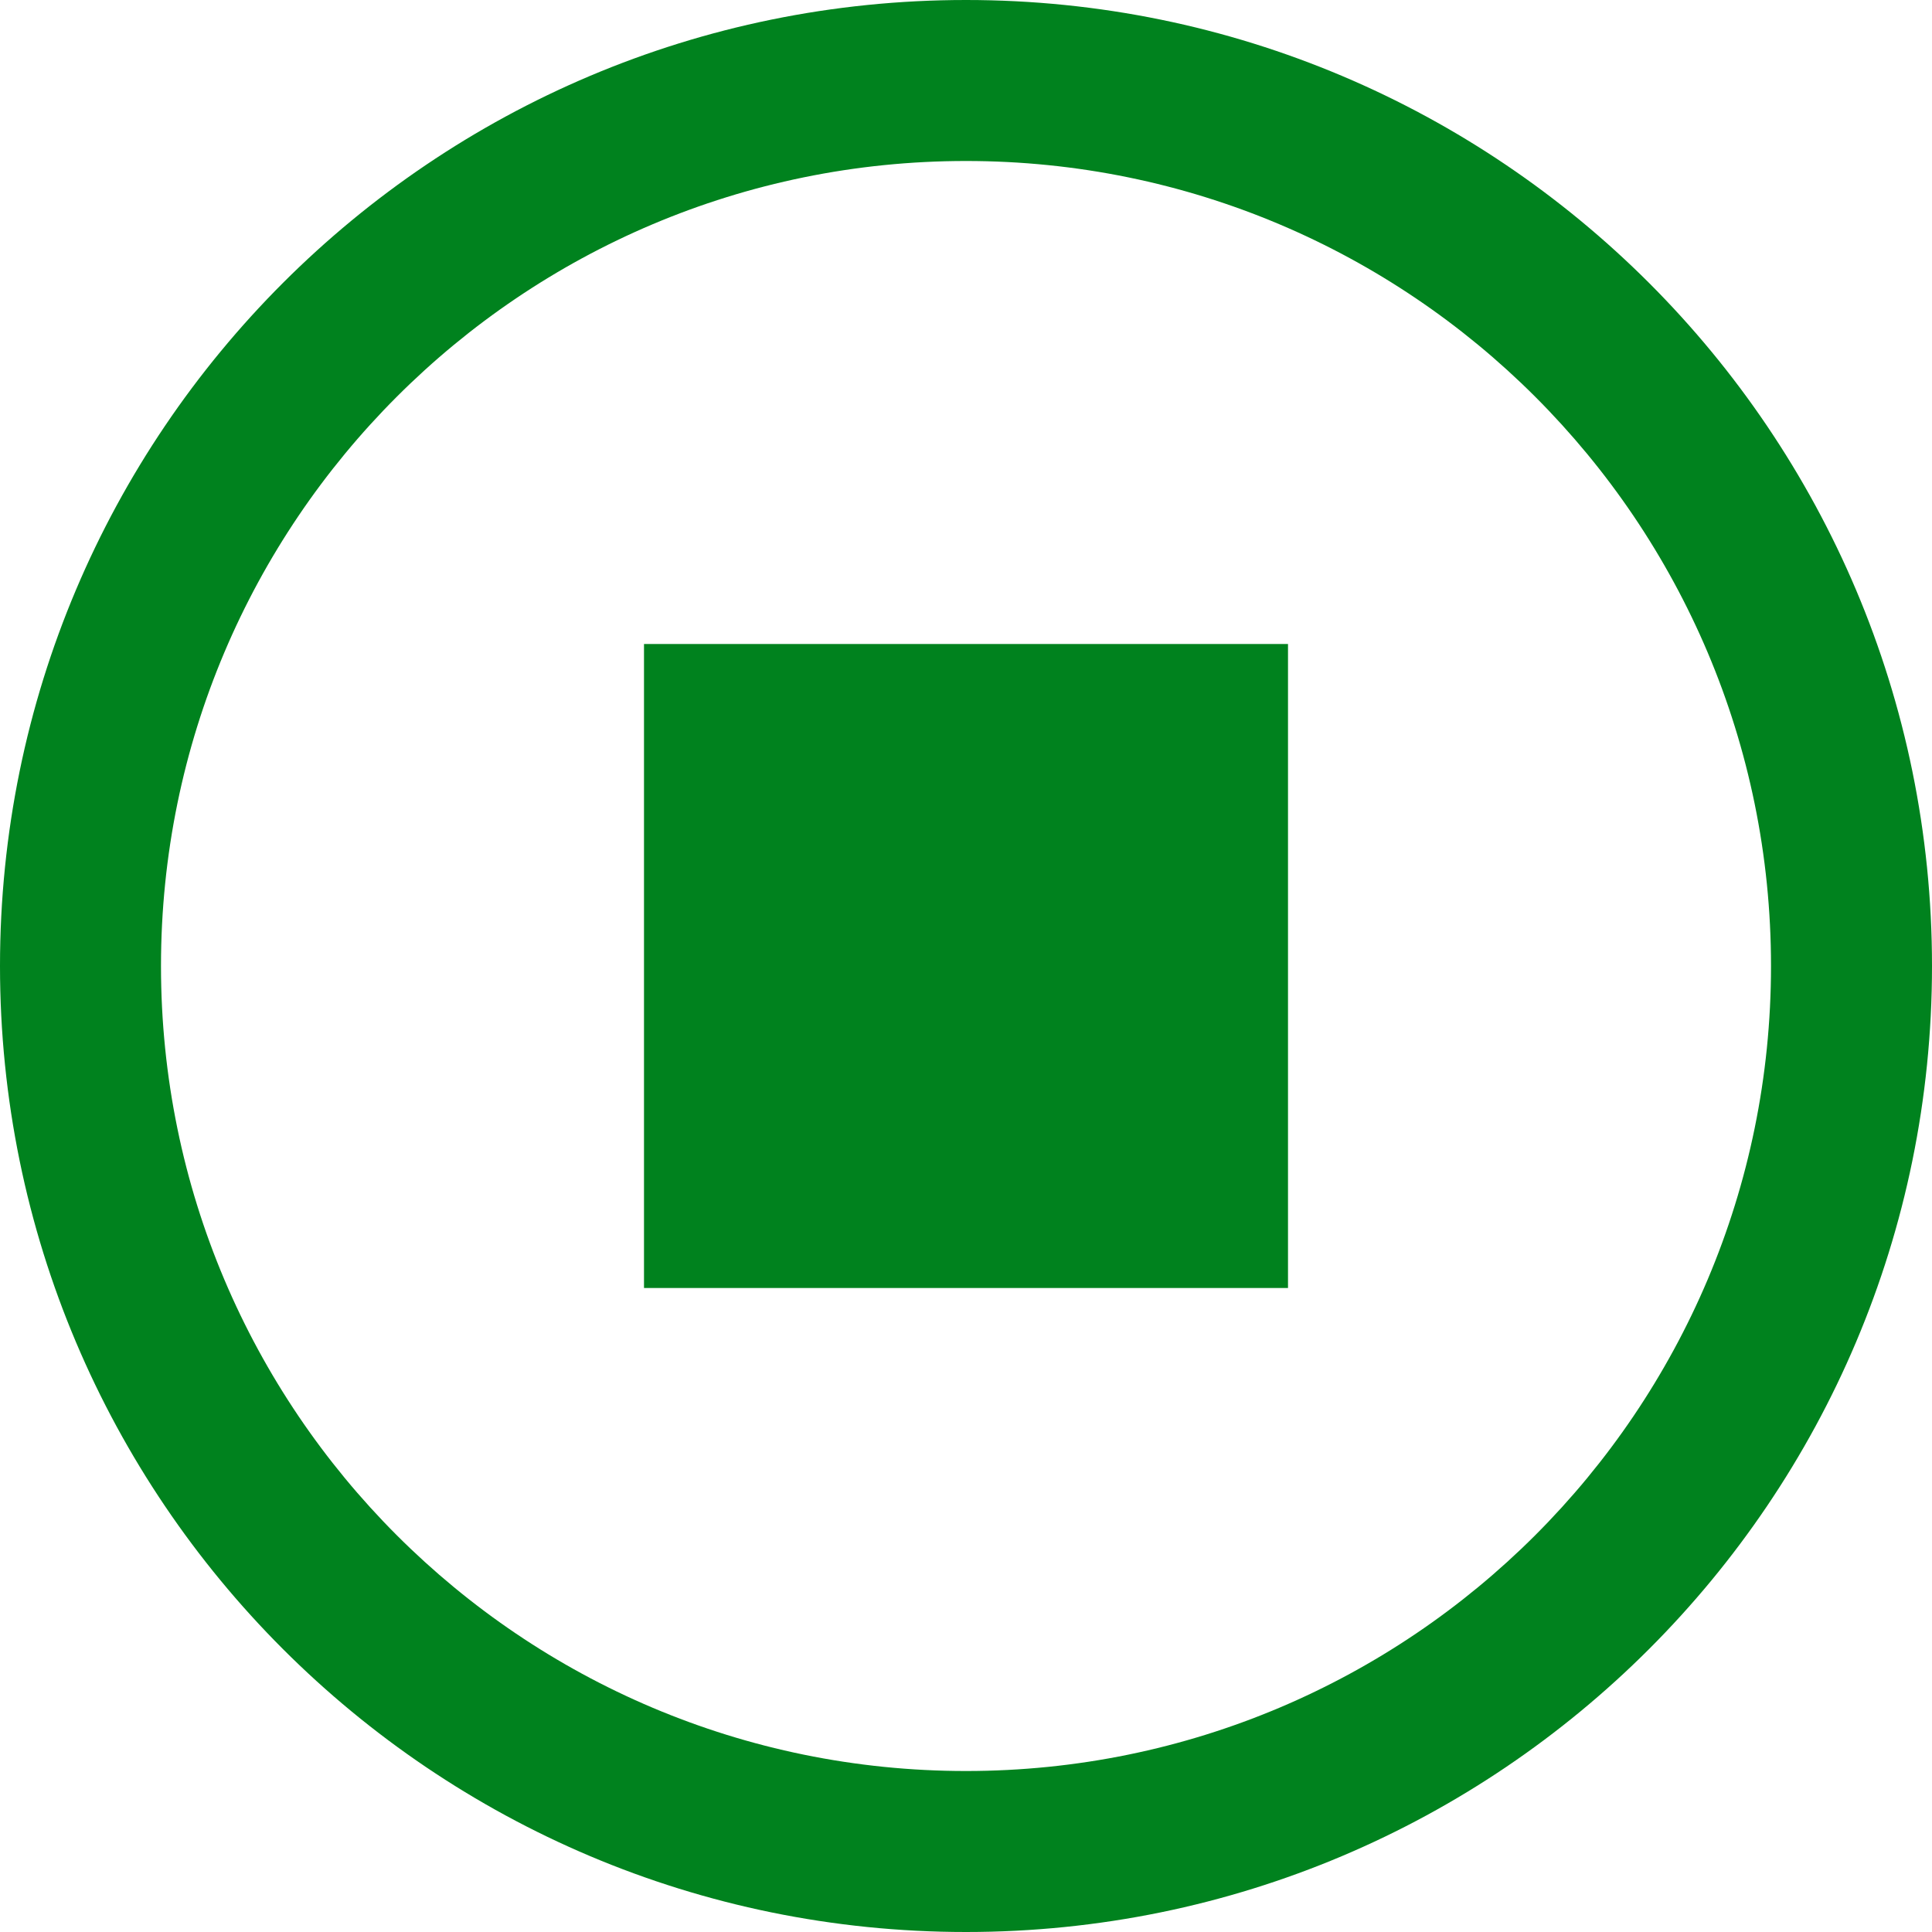
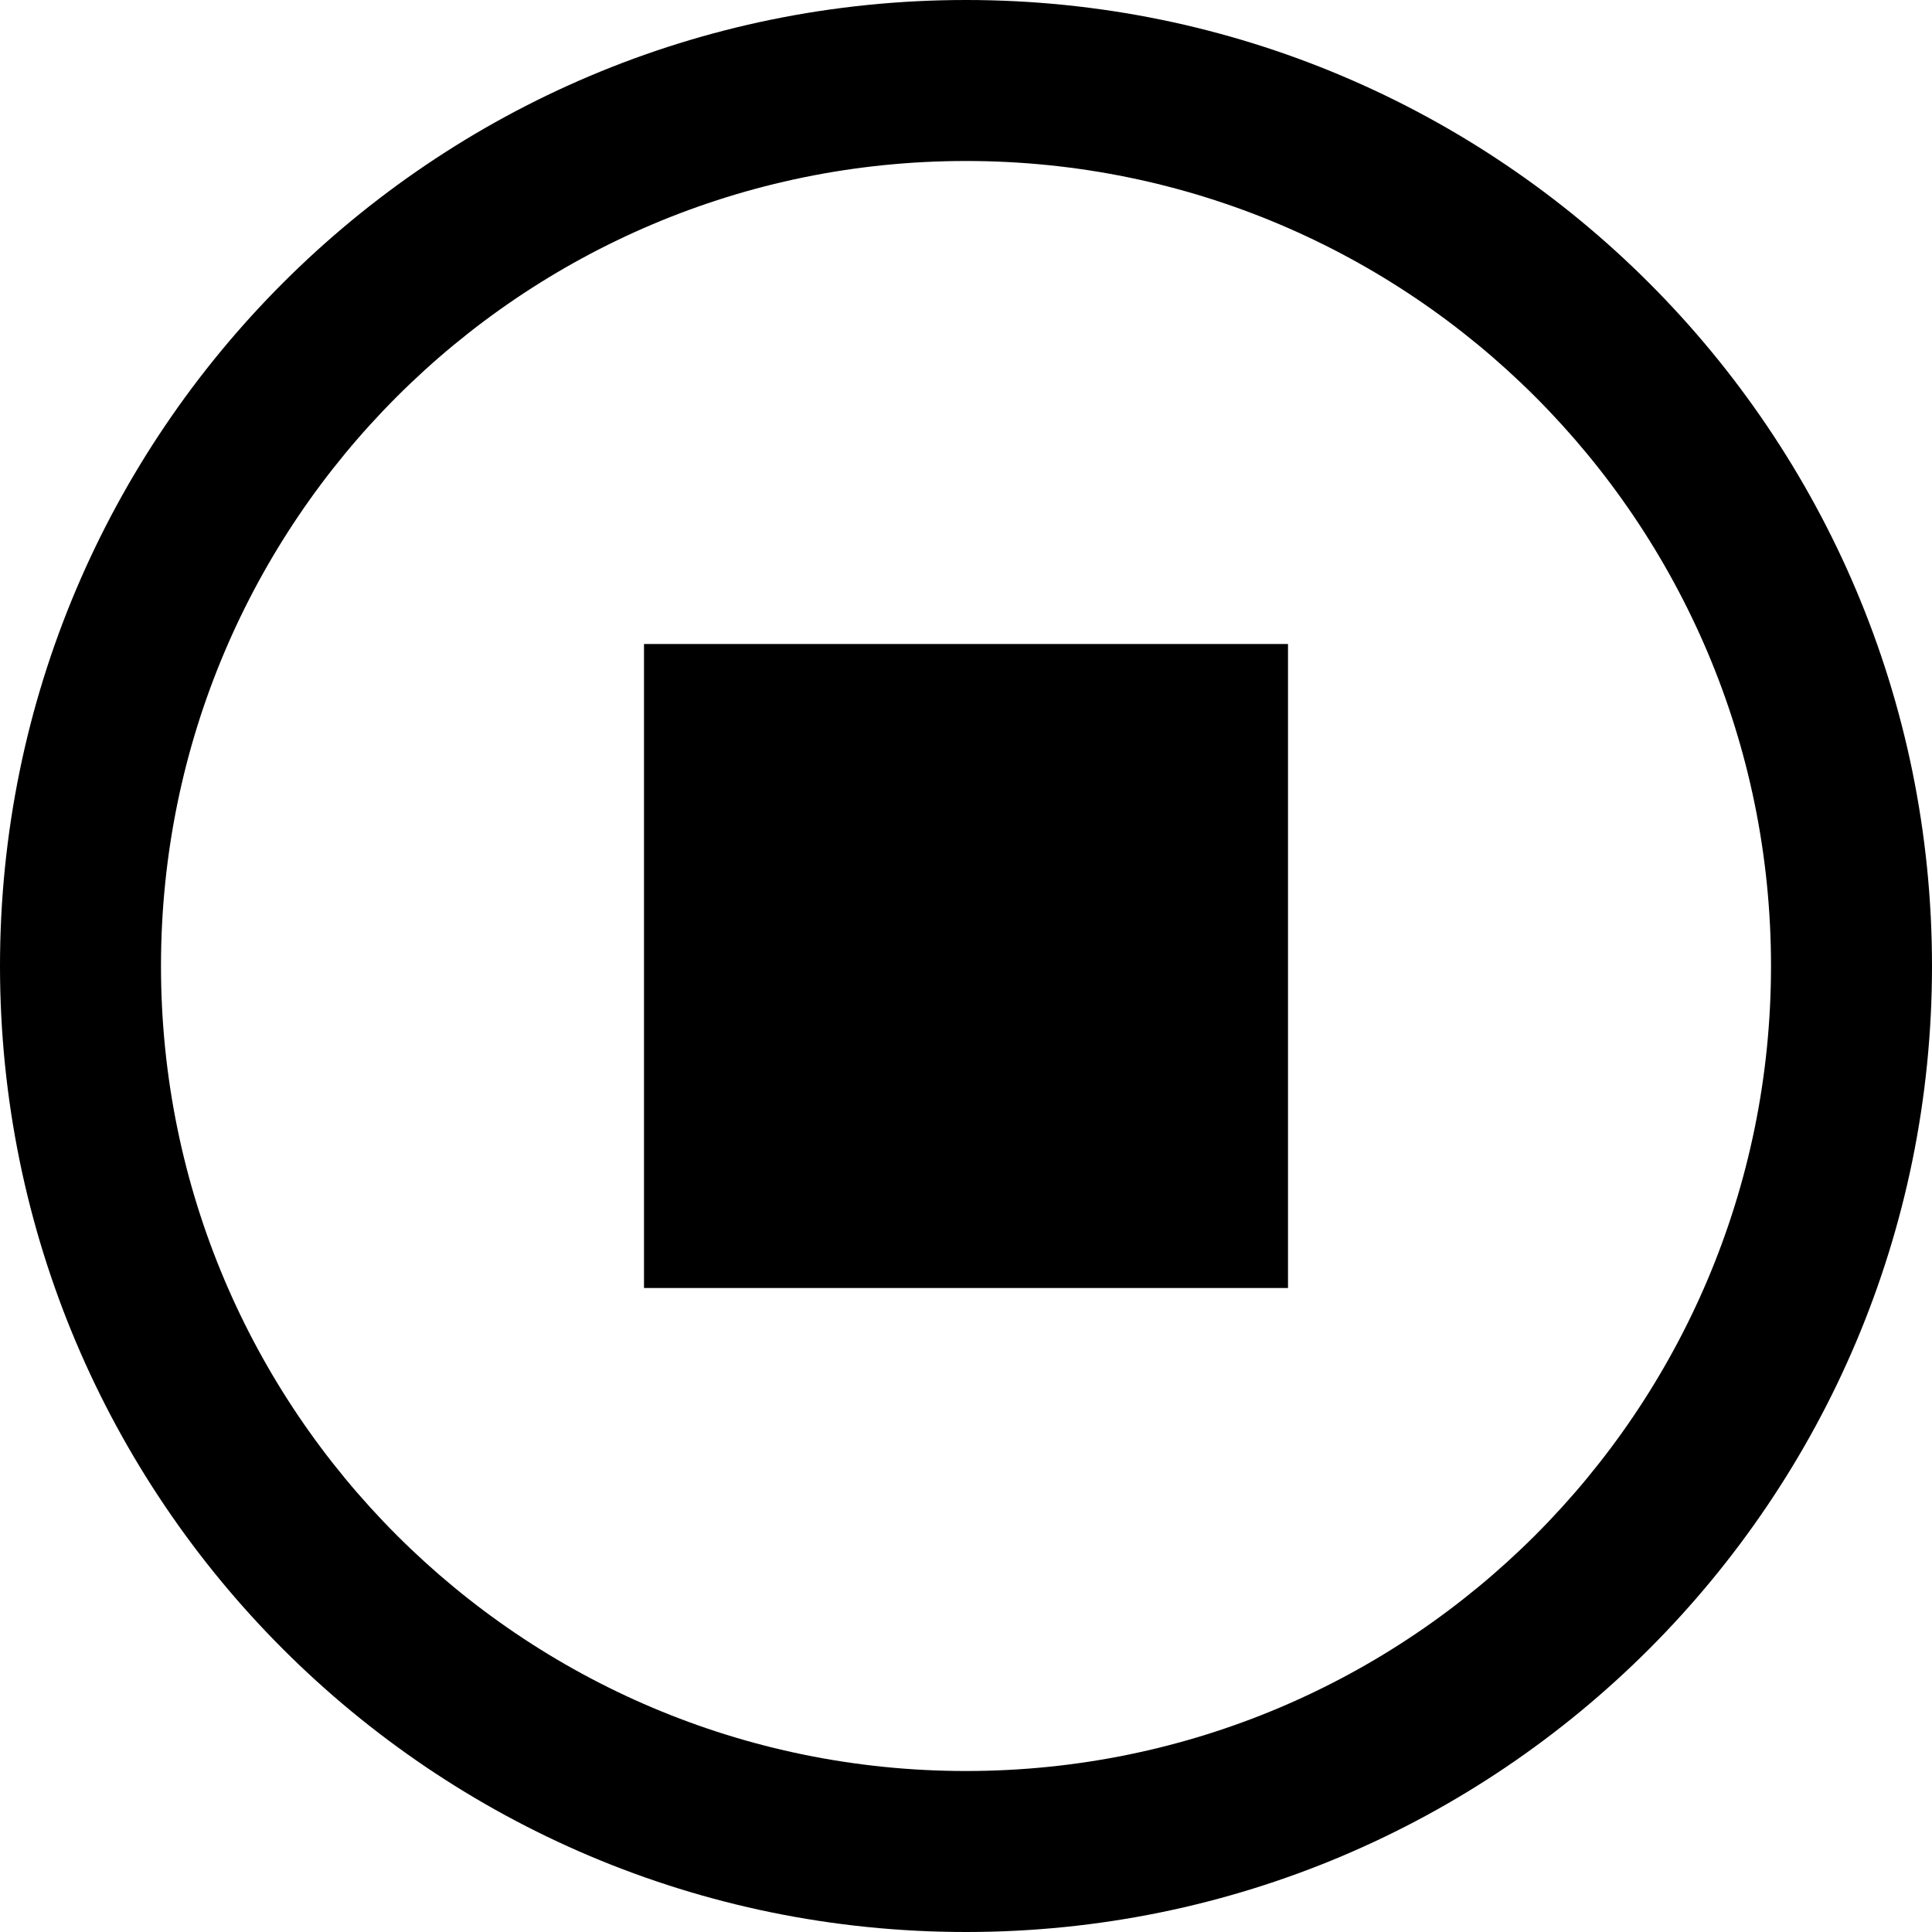
<svg xmlns="http://www.w3.org/2000/svg" xmlns:xlink="http://www.w3.org/1999/xlink" width="48" height="48" id="svg3531" version="1.1">
  <defs id="defs3533">
    <linearGradient id="linearGradient9325-9-2-1">
      <stop style="stop-color:#ffffff;stop-opacity:0.588;" offset="0" id="stop9327-9-6-9" />
      <stop style="stop-color:#ffffff;stop-opacity:0;" offset="1" id="stop9329-0-5-2" />
    </linearGradient>
    <linearGradient id="linearGradient6412">
      <stop style="stop-color:#00821e;stop-opacity:0.588;" offset="0" id="stop6414" />
      <stop id="stop6478" offset="0.4" style="stop-color:#00821e;stop-opacity:1;" />
      <stop style="stop-color:#00821e;stop-opacity:0;" offset="1" id="stop6416" />
    </linearGradient>
    <linearGradient id="linearGradient6430">
      <stop style="stop-color:#00821e;stop-opacity:1;" offset="0" id="stop6432" />
      <stop style="stop-color:#00821e;stop-opacity:0;" offset="1" id="stop6434" />
    </linearGradient>
    <linearGradient xlink:href="#linearGradient6486" id="linearGradient6492" x1="208" y1="95" x2="208" y2="104" gradientUnits="userSpaceOnUse" gradientTransform="matrix(0.7071068,0.7071068,-0.7071068,0.7071068,134.8924,-124.9239)" />
    <linearGradient id="linearGradient6486">
      <stop style="stop-color:#00821e;stop-opacity:1;" offset="0" id="stop6488" />
      <stop style="stop-color:#00821e;stop-opacity:0;" offset="1" id="stop6490" />
    </linearGradient>
    <linearGradient y2="104" x2="208" y1="95" x1="208" gradientTransform="matrix(0.7071068,0.7071068,-0.7071068,0.7071068,134.8924,-124.9239)" gradientUnits="userSpaceOnUse" id="linearGradient4750" xlink:href="#linearGradient6486" />
  </defs>
  <g id="layer1" transform="translate(0,-16)">
-     <g transform="translate(-15.99997,-144)" id="g6781" style="opacity:1;display:inline">
-       <g transform="translate(8.000001,88)" id="g6302-4" style="display:inline">
-         <g transform="matrix(0.75,0,0,0.75,-106,-66)" id="g4182-7-9-9" style="fill:#00821e;fill-opacity:1;display:inline">
-           <path id="path3850-7-6-5" d="m 184,184 c -17.673,0 -32,14.327 -32,32 0,17.673 14.327,32 32,32 17.673,0 32,-14.327 32,-32 0,-17.673 -14.327,-32 -32,-32 z m 0,5.333 c 14.728,0 26.667,11.939 26.667,26.667 0,14.728 -11.939,26.667 -26.667,26.667 -14.728,0 -26.667,-11.939 -26.667,-26.667 0,-14.728 11.939,-26.667 26.667,-26.667 z" style="color:#000000;fill:#00821e;fill-opacity:1;fill-rule:nonzero;stroke:none;stroke-width:1.5;marker:none;visibility:visible;display:inline;overflow:visible;enable-background:accumulate" />
+     <g transform="translate(-15.99997,-144)" id="g6781" style="opacity:1;display:inline;fill:#000000">
+       <g transform="translate(8.000001,88)" id="g6302-4" style="display:inline;fill:#000000">
+         <g transform="matrix(0.75,0,0,0.75,-106,-66)" id="g4182-7-9-9" style="fill:#000000;fill-opacity:1;display:inline">
+           <path id="path3850-7-6-5" d="m 184,184 c -17.673,0 -32,14.327 -32,32 0,17.673 14.327,32 32,32 17.673,0 32,-14.327 32,-32 0,-17.673 -14.327,-32 -32,-32 z m 0,5.333 c 14.728,0 26.667,11.939 26.667,26.667 0,14.728 -11.939,26.667 -26.667,26.667 -14.728,0 -26.667,-11.939 -26.667,-26.667 0,-14.728 11.939,-26.667 26.667,-26.667 z" style="color:#000000;fill:#000000;fill-opacity:1;fill-rule:nonzero;stroke:none;stroke-width:1.5;marker:none;visibility:visible;display:inline;overflow:visible;enable-background:accumulate" />
        </g>
      </g>
-       <rect ry="0" rx="0" y="176" x="32" height="16" width="16" id="rect6651" style="color:#000000;fill:#00821e;fill-opacity:1;stroke:none;stroke-width:1;marker:none;visibility:visible;display:inline;overflow:visible;enable-background:accumulate" />
+       <rect ry="0" rx="0" y="176" x="32" height="16" width="16" id="rect6651" style="color:#000000;fill:#000000;fill-opacity:1;stroke:none;stroke-width:1;marker:none;visibility:visible;display:inline;overflow:visible;enable-background:accumulate" />
    </g>
  </g>
</svg>
